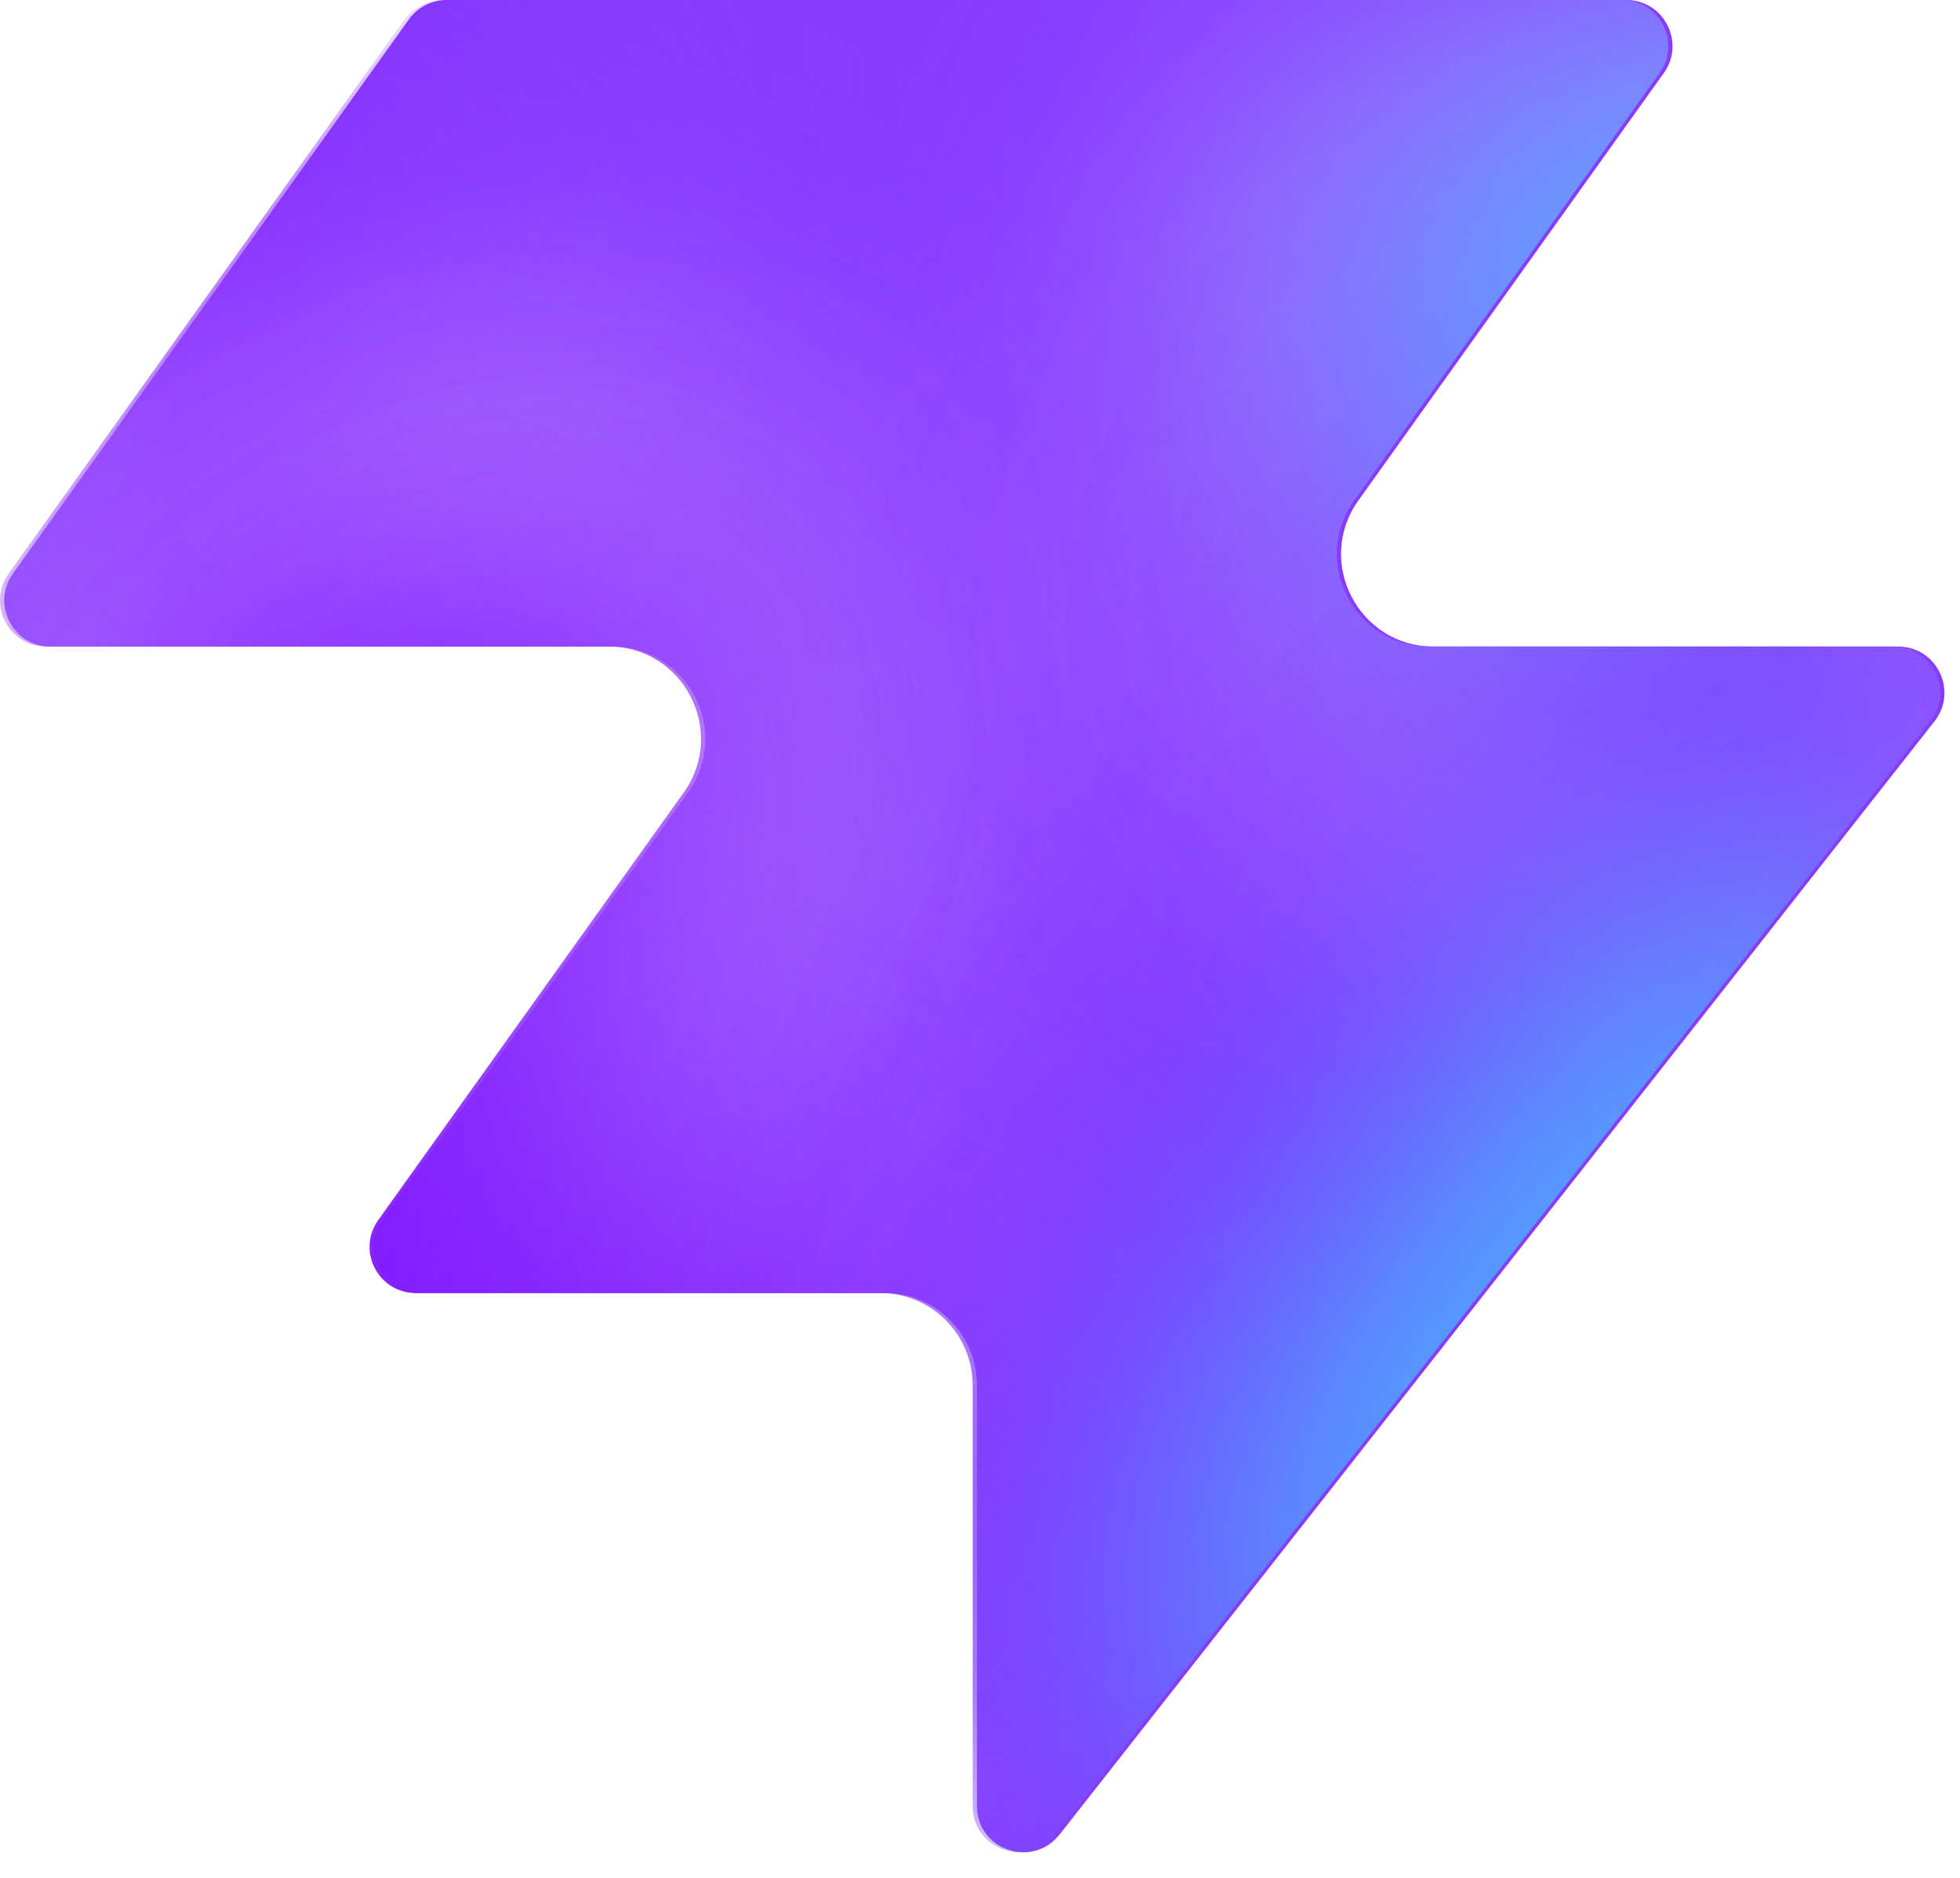
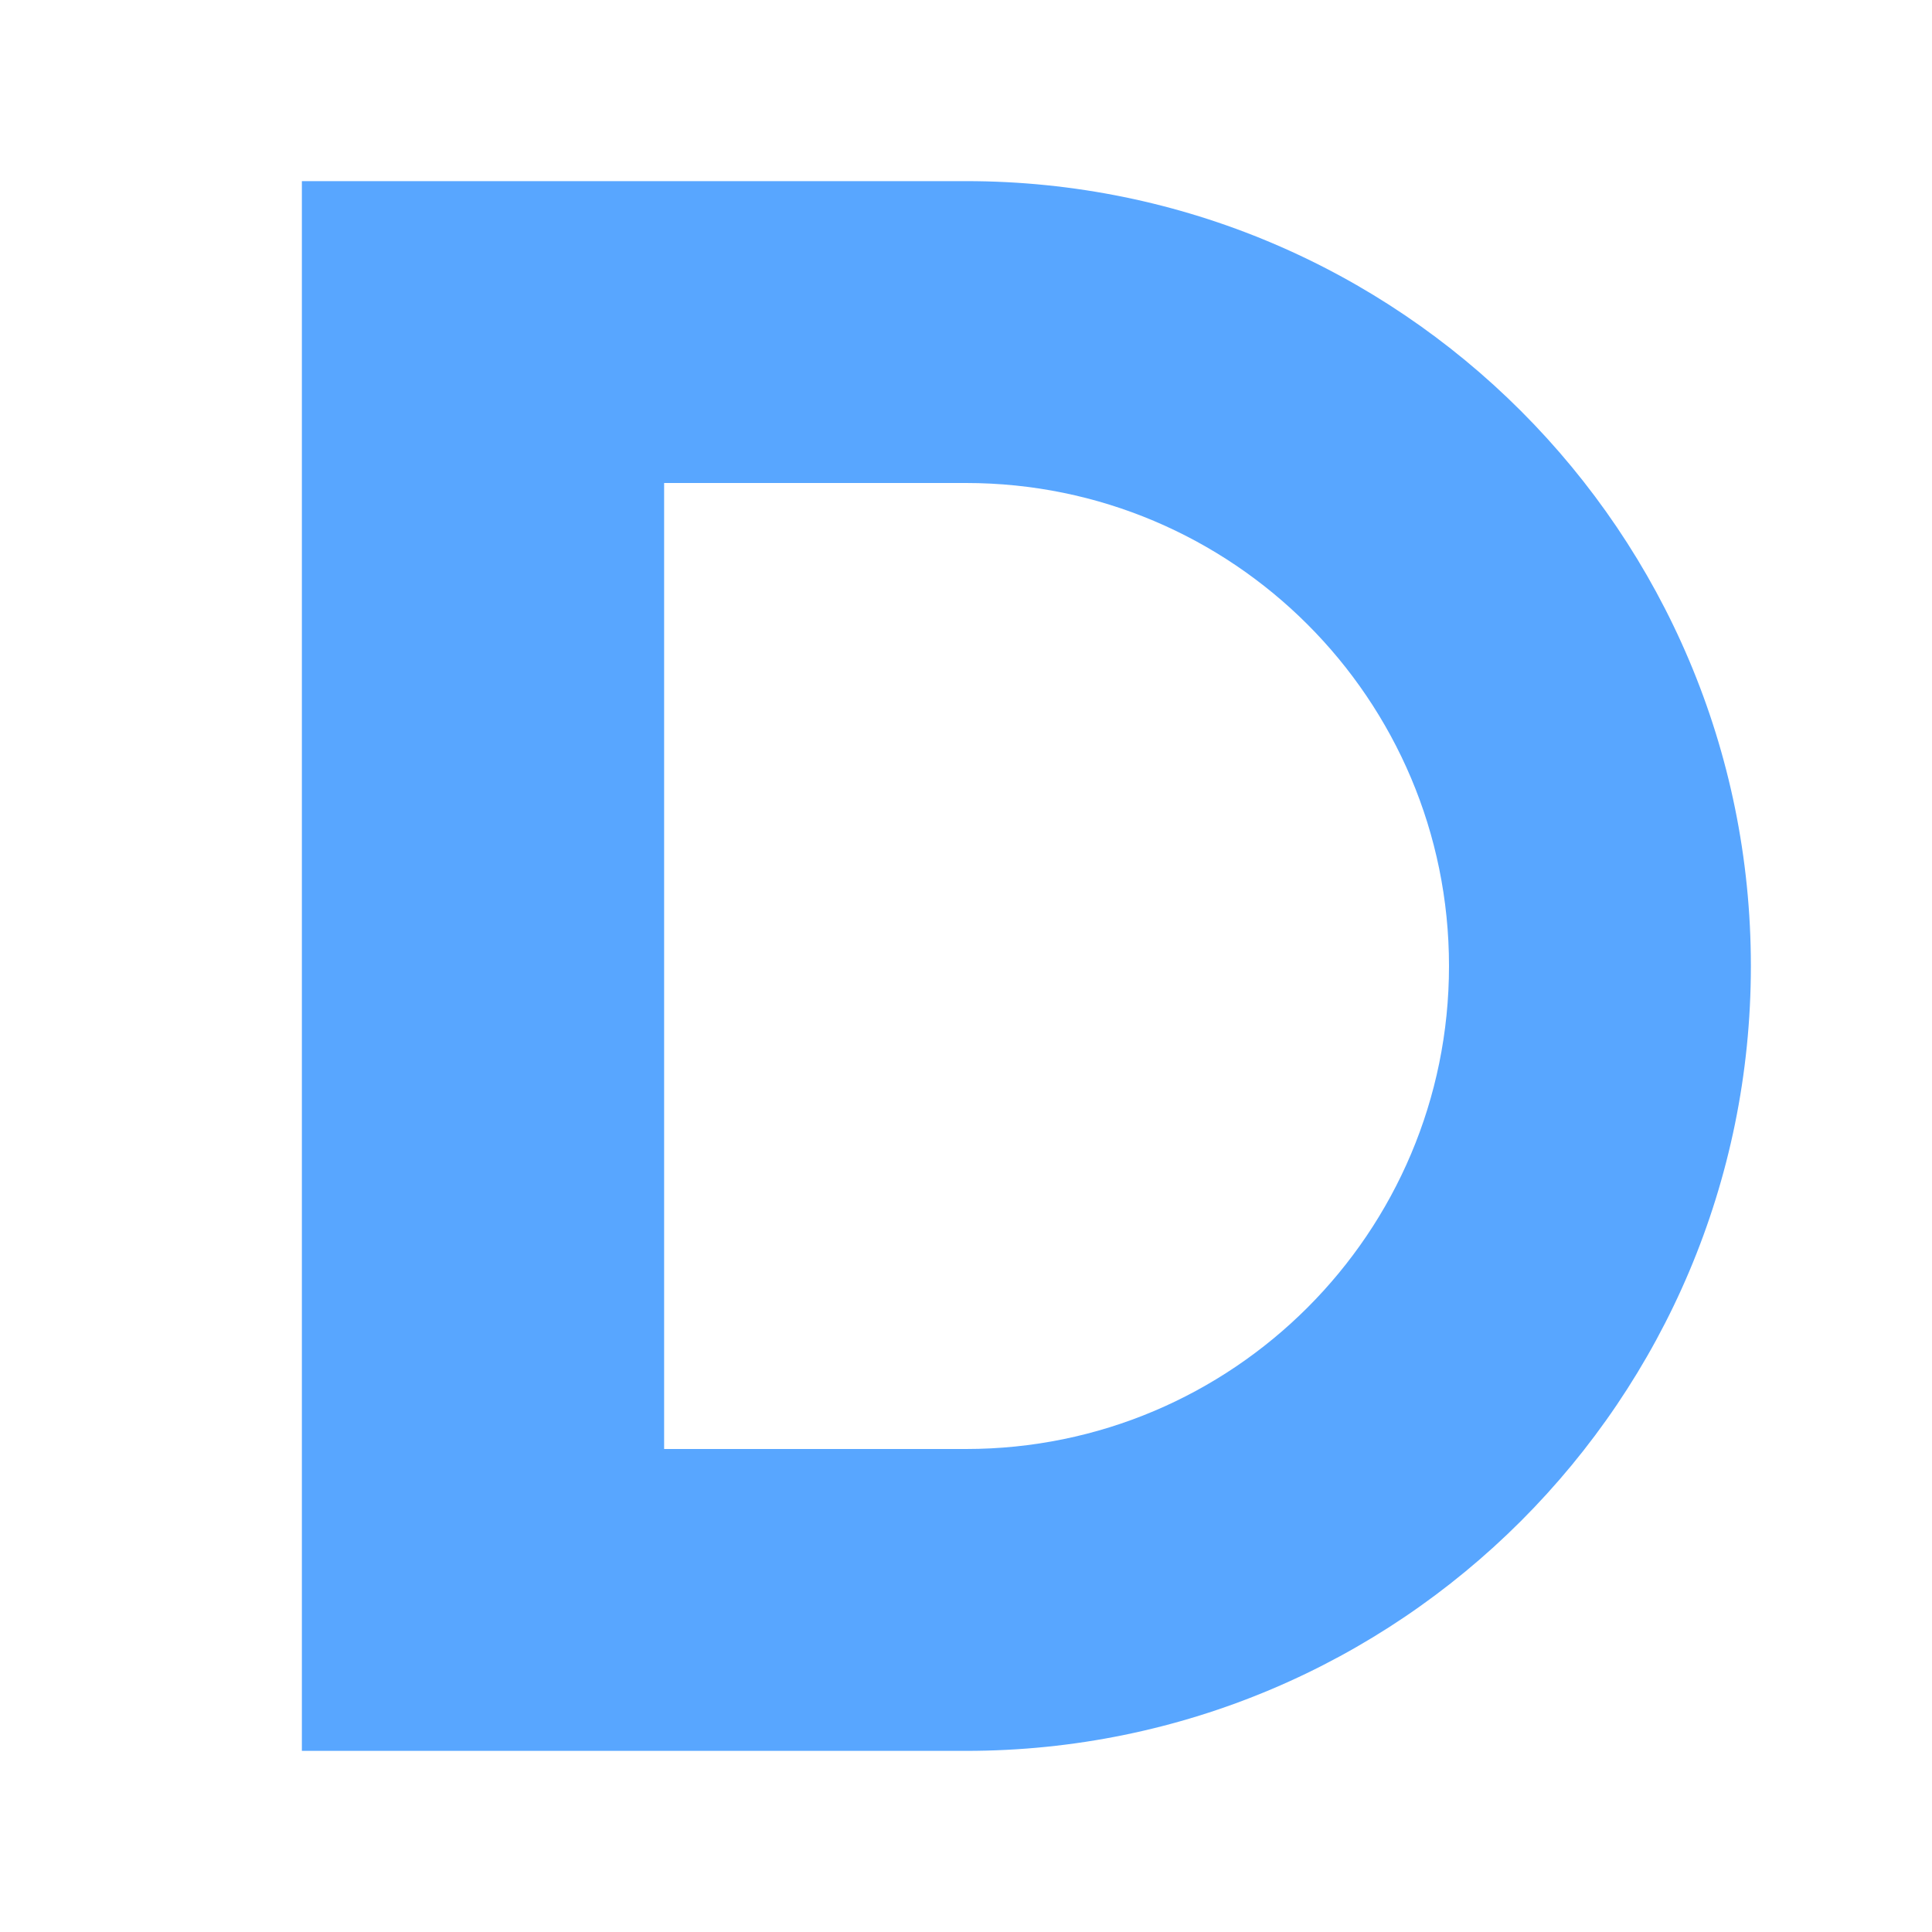
- <svg xmlns="http://www.w3.org/2000/svg" width="48" height="46" fill="none" viewBox="0 0 48 46">
-   <path fill="#863bff" d="M25.946 44.938c-.664.845-2.021.375-2.021-.698V33.937a2.26 2.26 0 0 0-2.262-2.262H10.287c-.92 0-1.456-1.04-.92-1.788l7.48-10.471c1.07-1.497 0-3.578-1.842-3.578H1.237c-.92 0-1.456-1.04-.92-1.788L10.013.474c.214-.297.556-.474.92-.474h28.894c.92 0 1.456 1.04.92 1.788l-7.48 10.471c-1.07 1.498 0 3.579 1.842 3.579h11.377c.943 0 1.473 1.088.89 1.83L25.947 44.94z" style="fill:#863bff;fill:color(display-p3 .525 .23 1);fill-opacity:1" />
-   <mask id="a" width="48" height="46" x="0" y="0" maskUnits="userSpaceOnUse" style="mask-type:alpha">
-     <path fill="#000" d="M25.842 44.938c-.664.844-2.021.375-2.021-.698V33.937a2.26 2.26 0 0 0-2.262-2.262H10.183c-.92 0-1.456-1.04-.92-1.788l7.48-10.471c1.07-1.498 0-3.579-1.842-3.579H1.133c-.92 0-1.456-1.04-.92-1.787L9.91.473c.214-.297.556-.474.92-.474h28.894c.92 0 1.456 1.04.92 1.788l-7.48 10.471c-1.07 1.498 0 3.578 1.842 3.578h11.377c.943 0 1.473 1.088.89 1.832L25.843 44.94z" style="fill:#000;fill-opacity:1" />
-   </mask>
-   <g mask="url(#a)">
-     <g filter="url(#b)">
-       <ellipse cx="5.508" cy="14.704" fill="#ede6ff" rx="5.508" ry="14.704" style="fill:#ede6ff;fill:color(display-p3 .927 .903 1);fill-opacity:1" transform="matrix(.00324 1 1 -.00324 -4.47 31.516)" />
-     </g>
-     <g filter="url(#c)">
-       <ellipse cx="10.399" cy="29.851" fill="#ede6ff" rx="10.399" ry="29.851" style="fill:#ede6ff;fill:color(display-p3 .927 .903 1);fill-opacity:1" transform="matrix(.00324 1 1 -.00324 -39.328 7.883)" />
-     </g>
-     <g filter="url(#d)">
-       <ellipse cx="5.508" cy="30.487" fill="#7e14ff" rx="5.508" ry="30.487" style="fill:#7e14ff;fill:color(display-p3 .492 .077 1);fill-opacity:1" transform="rotate(89.814 -25.913 -14.639)scale(1 -1)" />
-     </g>
-     <g filter="url(#e)">
-       <ellipse cx="5.508" cy="30.599" fill="#7e14ff" rx="5.508" ry="30.599" style="fill:#7e14ff;fill:color(display-p3 .492 .077 1);fill-opacity:1" transform="rotate(89.814 -32.644 -3.334)scale(1 -1)" />
-     </g>
-     <g filter="url(#f)">
-       <ellipse cx="5.508" cy="30.599" fill="#7e14ff" rx="5.508" ry="30.599" style="fill:#7e14ff;fill:color(display-p3 .492 .077 1);fill-opacity:1" transform="matrix(.00324 1 1 -.00324 -34.34 30.47)" />
-     </g>
-     <g filter="url(#g)">
-       <ellipse cx="14.072" cy="22.078" fill="#ede6ff" rx="14.072" ry="22.078" style="fill:#ede6ff;fill:color(display-p3 .927 .903 1);fill-opacity:1" transform="rotate(93.35 24.506 48.493)scale(-1 1)" />
-     </g>
-     <g filter="url(#h)">
-       <ellipse cx="3.47" cy="21.501" fill="#7e14ff" rx="3.47" ry="21.501" style="fill:#7e14ff;fill:color(display-p3 .492 .077 1);fill-opacity:1" transform="rotate(89.009 28.708 47.59)scale(-1 1)" />
-     </g>
-     <g filter="url(#i)">
-       <ellipse cx="3.47" cy="21.501" fill="#7e14ff" rx="3.47" ry="21.501" style="fill:#7e14ff;fill:color(display-p3 .492 .077 1);fill-opacity:1" transform="rotate(89.009 28.708 47.59)scale(-1 1)" />
-     </g>
-     <g filter="url(#j)">
-       <ellipse cx=".387" cy="8.972" fill="#7e14ff" rx="4.407" ry="29.108" style="fill:#7e14ff;fill:color(display-p3 .492 .077 1);fill-opacity:1" transform="rotate(39.51 .387 8.972)" />
-     </g>
-     <g filter="url(#k)">
-       <ellipse cx="47.523" cy="-6.092" fill="#7e14ff" rx="4.407" ry="29.108" style="fill:#7e14ff;fill:color(display-p3 .492 .077 1);fill-opacity:1" transform="rotate(37.892 47.523 -6.092)" />
-     </g>
-     <g filter="url(#l)">
-       <ellipse cx="41.412" cy="6.333" fill="#47bfff" rx="5.971" ry="9.665" style="fill:#47bfff;fill:color(display-p3 .28 .748 1);fill-opacity:1" transform="rotate(37.892 41.412 6.333)" />
-     </g>
-     <g filter="url(#m)">
-       <ellipse cx="-1.879" cy="38.332" fill="#7e14ff" rx="4.407" ry="29.108" style="fill:#7e14ff;fill:color(display-p3 .492 .077 1);fill-opacity:1" transform="rotate(37.892 -1.88 38.332)" />
-     </g>
-     <g filter="url(#n)">
-       <ellipse cx="-1.879" cy="38.332" fill="#7e14ff" rx="4.407" ry="29.108" style="fill:#7e14ff;fill:color(display-p3 .492 .077 1);fill-opacity:1" transform="rotate(37.892 -1.88 38.332)" />
-     </g>
-     <g filter="url(#o)">
-       <ellipse cx="35.651" cy="29.907" fill="#7e14ff" rx="4.407" ry="29.108" style="fill:#7e14ff;fill:color(display-p3 .492 .077 1);fill-opacity:1" transform="rotate(37.892 35.651 29.907)" />
-     </g>
-     <g filter="url(#p)">
-       <ellipse cx="38.418" cy="32.4" fill="#47bfff" rx="5.971" ry="15.297" style="fill:#47bfff;fill:color(display-p3 .28 .748 1);fill-opacity:1" transform="rotate(37.892 38.418 32.4)" />
-     </g>
-   </g>
-   <defs>
-     <filter id="b" width="60.045" height="41.654" x="-19.77" y="16.149" color-interpolation-filters="sRGB" filterUnits="userSpaceOnUse">
-       <feFlood flood-opacity="0" result="BackgroundImageFix" />
-       <feBlend in="SourceGraphic" in2="BackgroundImageFix" result="shape" />
-       <feGaussianBlur result="effect1_foregroundBlur_2002_17158" stdDeviation="7.659" />
-     </filter>
-     <filter id="c" width="90.34" height="51.437" x="-54.613" y="-7.533" color-interpolation-filters="sRGB" filterUnits="userSpaceOnUse">
-       <feFlood flood-opacity="0" result="BackgroundImageFix" />
-       <feBlend in="SourceGraphic" in2="BackgroundImageFix" result="shape" />
-       <feGaussianBlur result="effect1_foregroundBlur_2002_17158" stdDeviation="7.659" />
-     </filter>
-     <filter id="d" width="79.355" height="29.4" x="-49.64" y="2.03" color-interpolation-filters="sRGB" filterUnits="userSpaceOnUse">
-       <feFlood flood-opacity="0" result="BackgroundImageFix" />
-       <feBlend in="SourceGraphic" in2="BackgroundImageFix" result="shape" />
-       <feGaussianBlur result="effect1_foregroundBlur_2002_17158" stdDeviation="4.596" />
-     </filter>
-     <filter id="e" width="79.579" height="29.4" x="-45.045" y="20.029" color-interpolation-filters="sRGB" filterUnits="userSpaceOnUse">
-       <feFlood flood-opacity="0" result="BackgroundImageFix" />
-       <feBlend in="SourceGraphic" in2="BackgroundImageFix" result="shape" />
-       <feGaussianBlur result="effect1_foregroundBlur_2002_17158" stdDeviation="4.596" />
-     </filter>
-     <filter id="f" width="79.579" height="29.4" x="-43.513" y="21.178" color-interpolation-filters="sRGB" filterUnits="userSpaceOnUse">
-       <feFlood flood-opacity="0" result="BackgroundImageFix" />
-       <feBlend in="SourceGraphic" in2="BackgroundImageFix" result="shape" />
-       <feGaussianBlur result="effect1_foregroundBlur_2002_17158" stdDeviation="4.596" />
-     </filter>
-     <filter id="g" width="74.749" height="58.852" x="15.756" y="-17.901" color-interpolation-filters="sRGB" filterUnits="userSpaceOnUse">
-       <feFlood flood-opacity="0" result="BackgroundImageFix" />
-       <feBlend in="SourceGraphic" in2="BackgroundImageFix" result="shape" />
-       <feGaussianBlur result="effect1_foregroundBlur_2002_17158" stdDeviation="7.659" />
-     </filter>
-     <filter id="h" width="61.377" height="25.362" x="23.548" y="2.284" color-interpolation-filters="sRGB" filterUnits="userSpaceOnUse">
-       <feFlood flood-opacity="0" result="BackgroundImageFix" />
-       <feBlend in="SourceGraphic" in2="BackgroundImageFix" result="shape" />
-       <feGaussianBlur result="effect1_foregroundBlur_2002_17158" stdDeviation="4.596" />
-     </filter>
-     <filter id="i" width="61.377" height="25.362" x="23.548" y="2.284" color-interpolation-filters="sRGB" filterUnits="userSpaceOnUse">
-       <feFlood flood-opacity="0" result="BackgroundImageFix" />
-       <feBlend in="SourceGraphic" in2="BackgroundImageFix" result="shape" />
-       <feGaussianBlur result="effect1_foregroundBlur_2002_17158" stdDeviation="4.596" />
-     </filter>
-     <filter id="j" width="56.045" height="63.649" x="-27.636" y="-22.853" color-interpolation-filters="sRGB" filterUnits="userSpaceOnUse">
-       <feFlood flood-opacity="0" result="BackgroundImageFix" />
-       <feBlend in="SourceGraphic" in2="BackgroundImageFix" result="shape" />
-       <feGaussianBlur result="effect1_foregroundBlur_2002_17158" stdDeviation="4.596" />
-     </filter>
-     <filter id="k" width="54.814" height="64.646" x="20.116" y="-38.415" color-interpolation-filters="sRGB" filterUnits="userSpaceOnUse">
-       <feFlood flood-opacity="0" result="BackgroundImageFix" />
-       <feBlend in="SourceGraphic" in2="BackgroundImageFix" result="shape" />
-       <feGaussianBlur result="effect1_foregroundBlur_2002_17158" stdDeviation="4.596" />
-     </filter>
-     <filter id="l" width="33.541" height="35.313" x="24.641" y="-11.323" color-interpolation-filters="sRGB" filterUnits="userSpaceOnUse">
-       <feFlood flood-opacity="0" result="BackgroundImageFix" />
-       <feBlend in="SourceGraphic" in2="BackgroundImageFix" result="shape" />
-       <feGaussianBlur result="effect1_foregroundBlur_2002_17158" stdDeviation="4.596" />
-     </filter>
-     <filter id="m" width="54.814" height="64.646" x="-29.286" y="6.009" color-interpolation-filters="sRGB" filterUnits="userSpaceOnUse">
-       <feFlood flood-opacity="0" result="BackgroundImageFix" />
-       <feBlend in="SourceGraphic" in2="BackgroundImageFix" result="shape" />
-       <feGaussianBlur result="effect1_foregroundBlur_2002_17158" stdDeviation="4.596" />
-     </filter>
-     <filter id="n" width="54.814" height="64.646" x="-29.286" y="6.009" color-interpolation-filters="sRGB" filterUnits="userSpaceOnUse">
-       <feFlood flood-opacity="0" result="BackgroundImageFix" />
-       <feBlend in="SourceGraphic" in2="BackgroundImageFix" result="shape" />
-       <feGaussianBlur result="effect1_foregroundBlur_2002_17158" stdDeviation="4.596" />
-     </filter>
-     <filter id="o" width="54.814" height="64.646" x="8.244" y="-2.416" color-interpolation-filters="sRGB" filterUnits="userSpaceOnUse">
-       <feFlood flood-opacity="0" result="BackgroundImageFix" />
-       <feBlend in="SourceGraphic" in2="BackgroundImageFix" result="shape" />
-       <feGaussianBlur result="effect1_foregroundBlur_2002_17158" stdDeviation="4.596" />
-     </filter>
-     <filter id="p" width="39.409" height="43.623" x="18.713" y="10.588" color-interpolation-filters="sRGB" filterUnits="userSpaceOnUse">
-       <feFlood flood-opacity="0" result="BackgroundImageFix" />
-       <feBlend in="SourceGraphic" in2="BackgroundImageFix" result="shape" />
-       <feGaussianBlur result="effect1_foregroundBlur_2002_17158" stdDeviation="4.596" />
-     </filter>
-   </defs>
+ <svg xmlns="http://www.w3.org/2000/svg" viewBox="0 0 32 32" width="32" height="32">
+   <path fill="#58a6ff" fill-rule="evenodd" d="M5,3 H16 A13,13 0 0,1 16,29 H5 Z M11,8 H16 A8,8 0 0,1 16,24 H11 Z" />
</svg>
